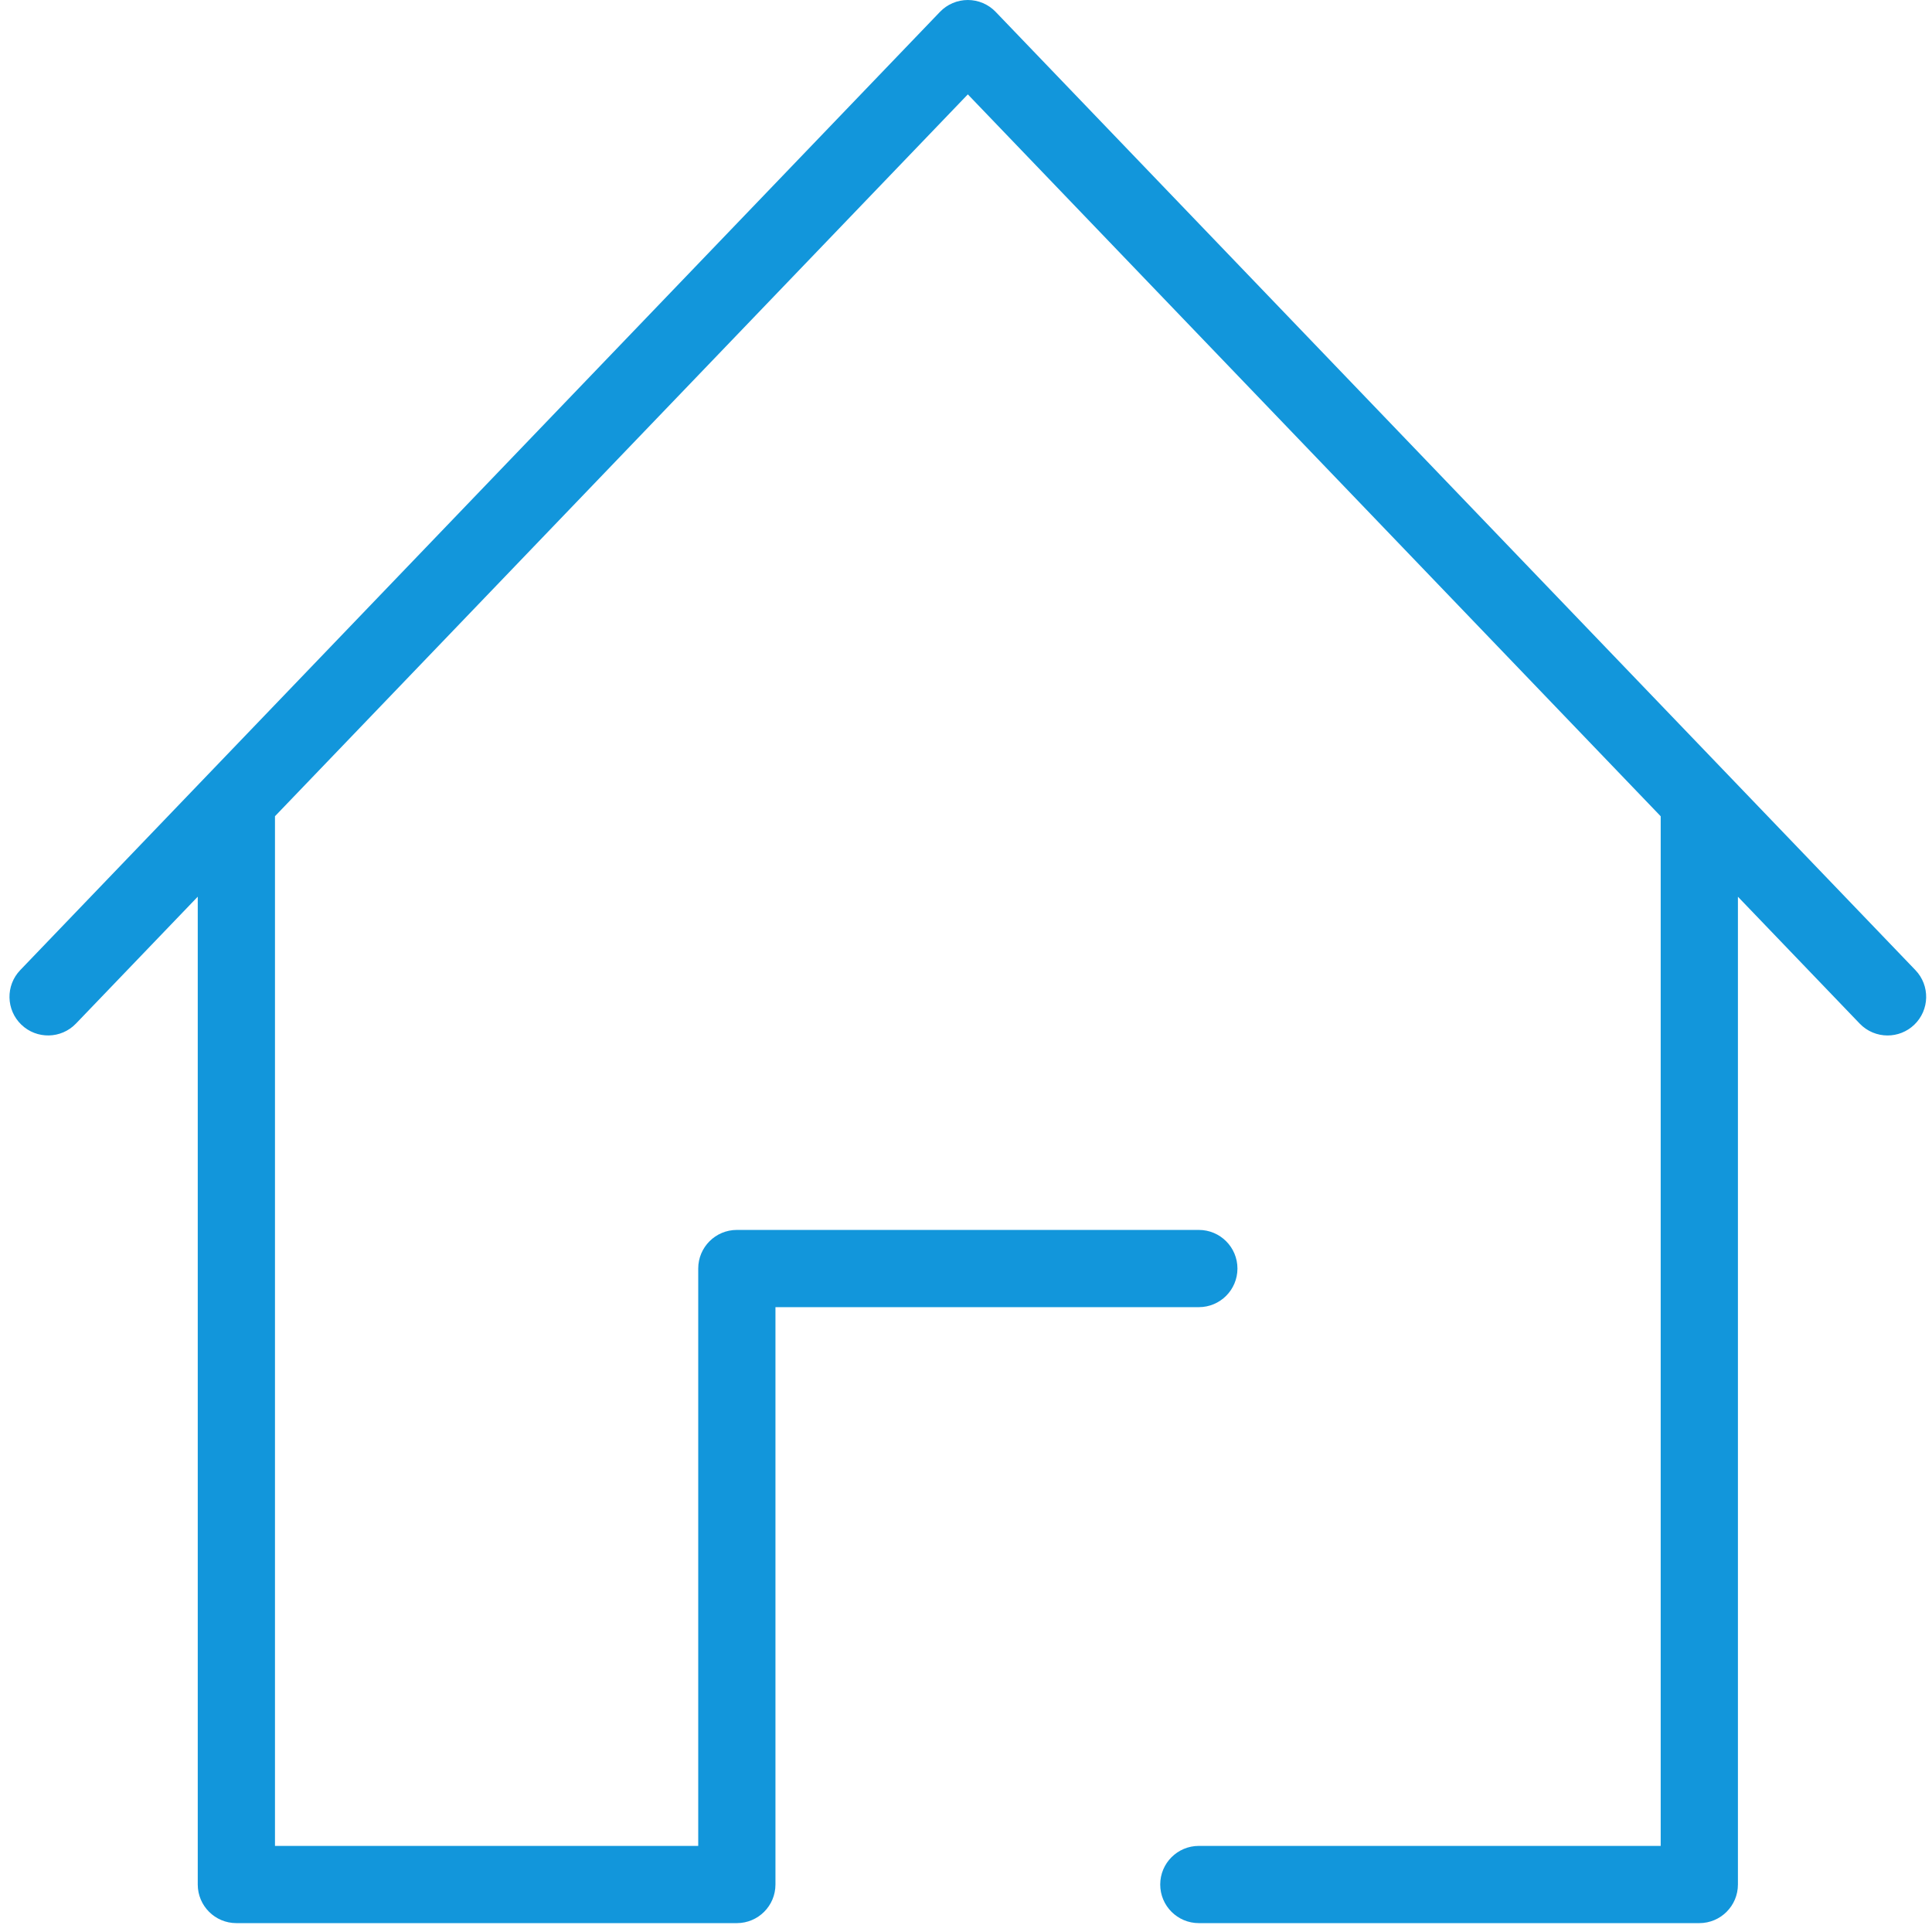
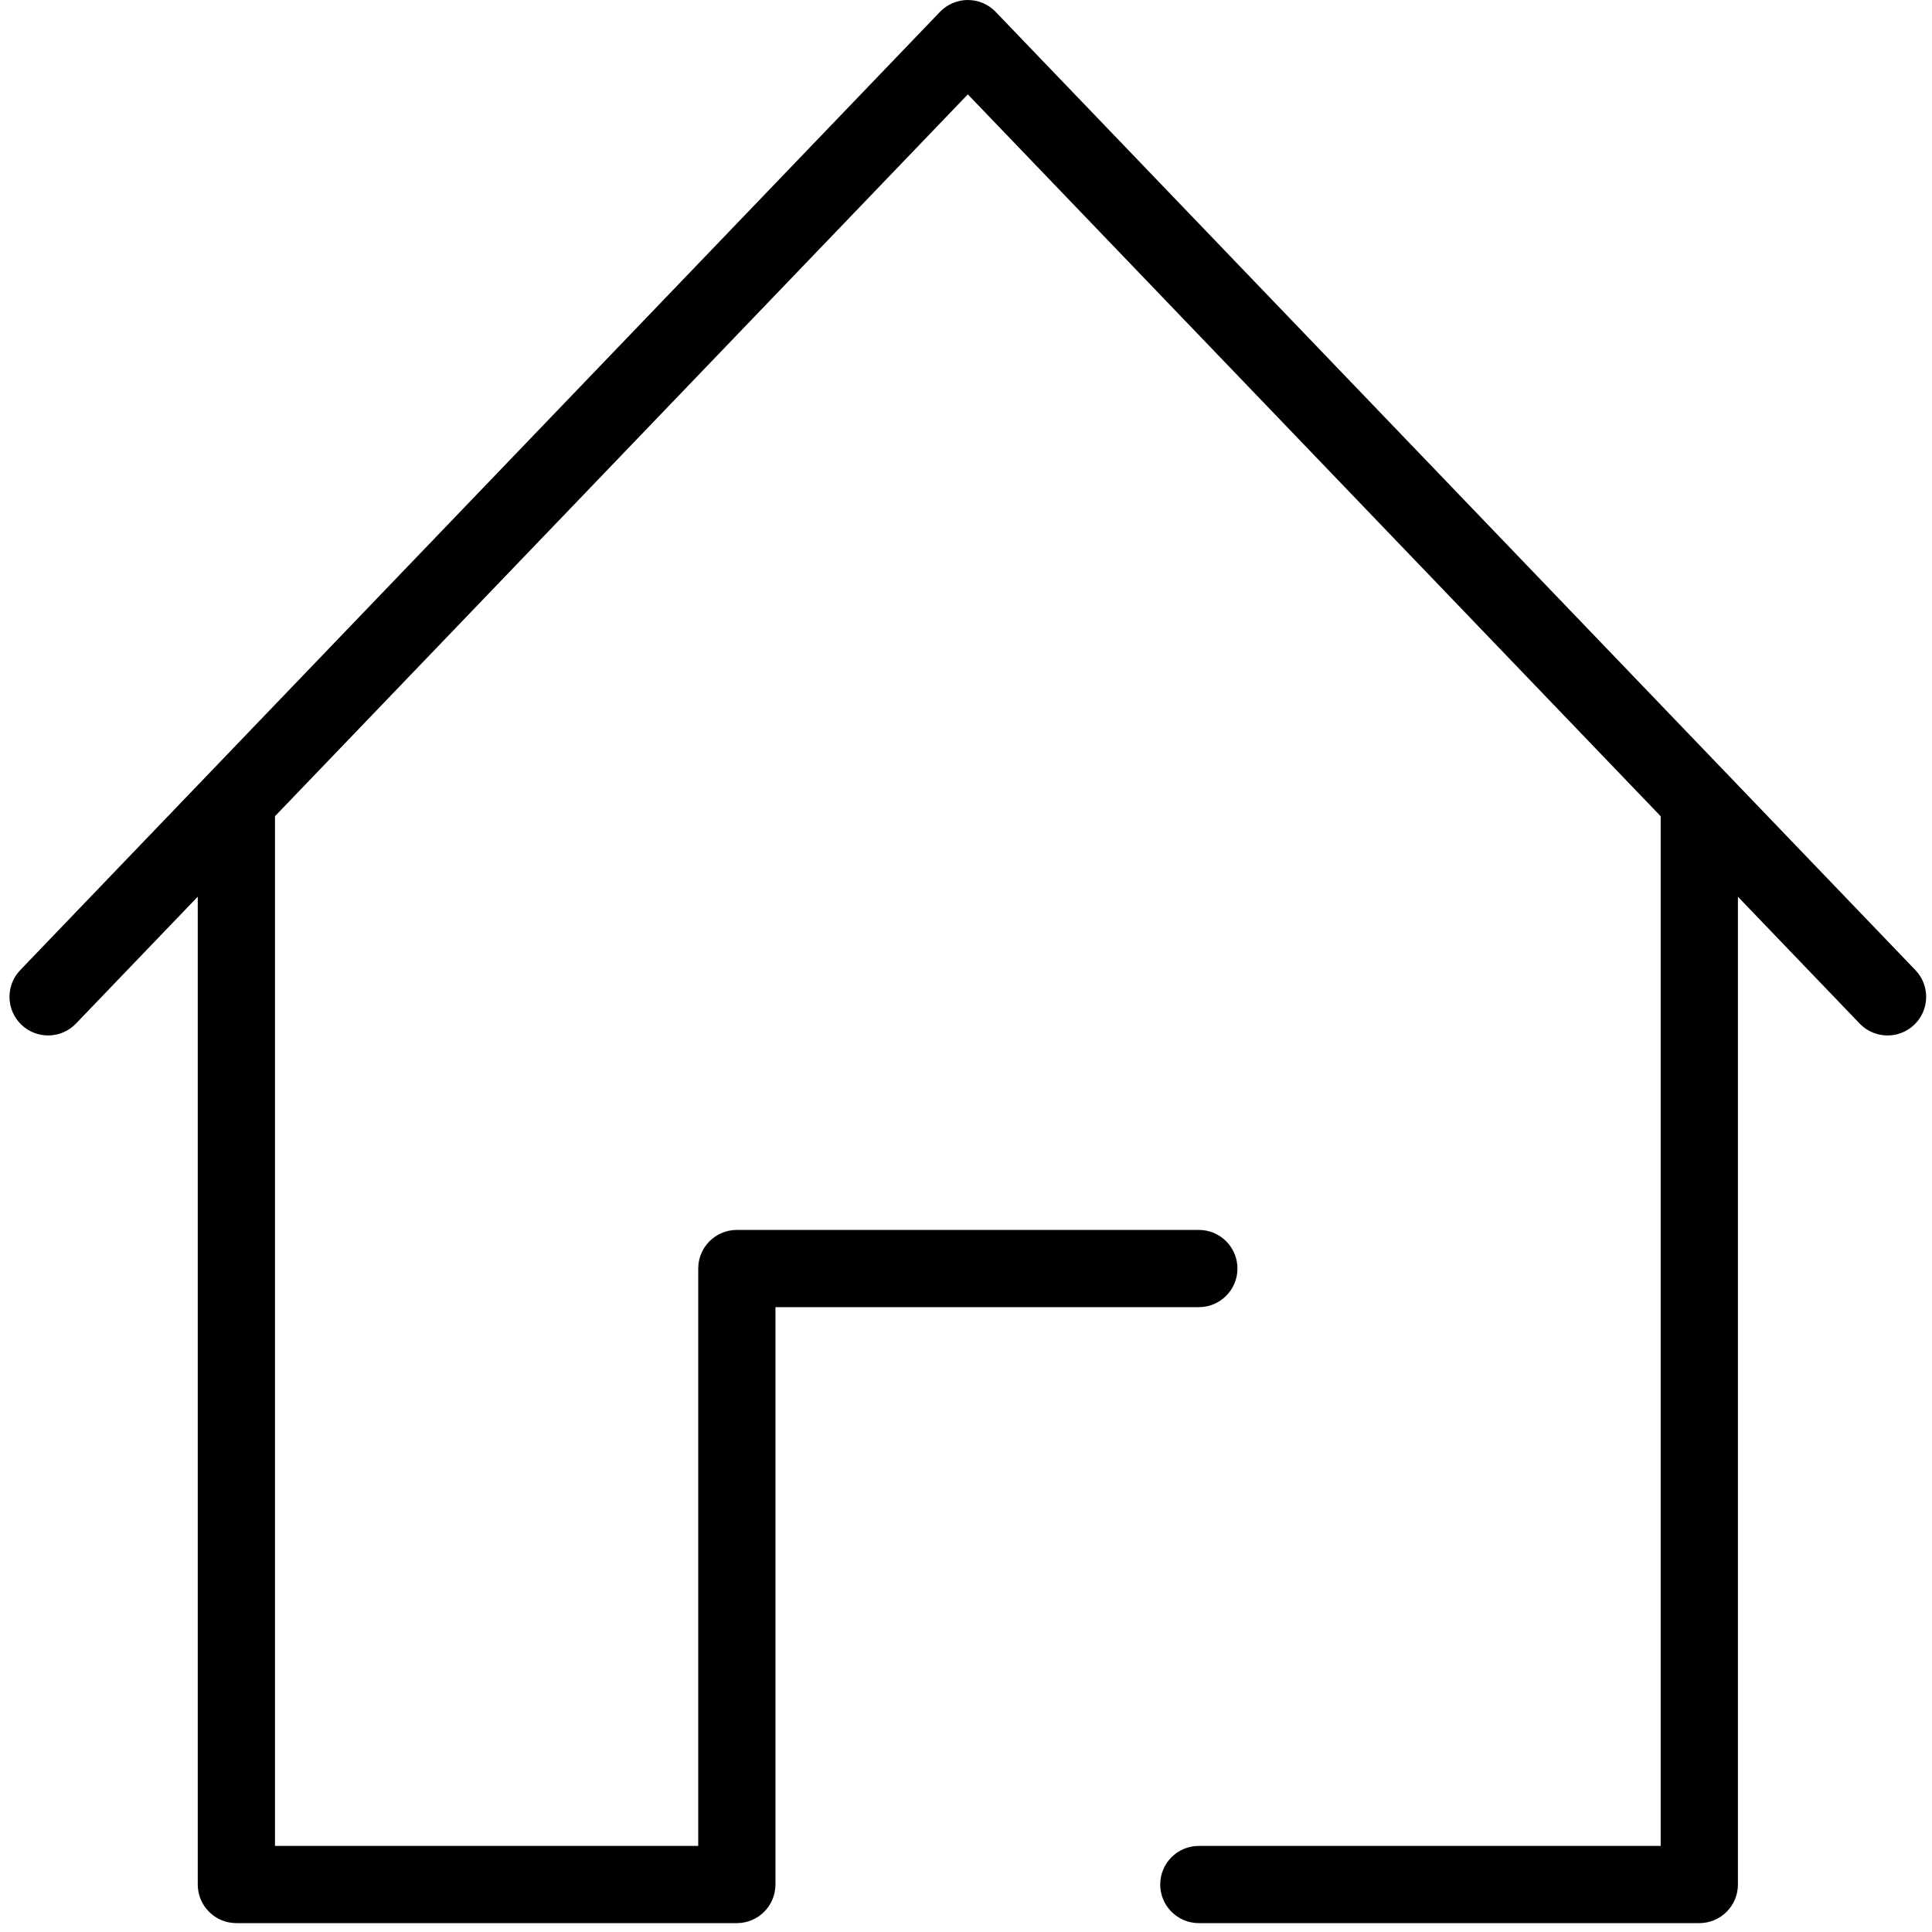
<svg xmlns="http://www.w3.org/2000/svg" t="1587694997176" class="icon" viewBox="0 0 1024 1024" version="1.1" p-id="1963" width="200" height="200">
  <defs>
    <style type="text/css" />
  </defs>
-   <path d="M1014.613 543.12c-3.97 3.807-9.077 5.7-14.173 5.7-5.372 0-10.745-2.108-14.766-6.293l-64.54-67.241 0 523.544c0 11.308-9.159 20.466-20.466 20.466l-265.261 0c-11.308 0-20.466-9.159-20.466-20.466 0-11.297 9.159-20.466 20.466-20.466l244.795 0 0-545.729-367.234-382.614-367.224 382.594 0 545.75 224.329 0L370.074 672.353c0-11.308 9.169-20.466 20.466-20.466l244.867 0c11.297 0 20.466 9.159 20.466 20.466 0 11.297-9.169 20.466-20.466 20.466l-224.401 0 0 306.009c0 11.308-9.159 20.466-20.466 20.466l-265.261 0c-11.297 0-20.466-9.159-20.466-20.466L104.812 475.264l-64.55 67.252c-7.828 8.156-20.783 8.422-28.939 0.594s-8.422-20.783-0.594-28.939L498.202 6.293c3.858-4.022 9.189-6.293 14.766-6.293 5.567 0 10.898 2.272 14.756 6.293l487.483 507.887C1023.035 522.336 1022.769 535.291 1014.613 543.12z" p-id="1964" fill="#1296db" />
+   <path d="M1014.613 543.12c-3.97 3.807-9.077 5.7-14.173 5.7-5.372 0-10.745-2.108-14.766-6.293l-64.54-67.241 0 523.544c0 11.308-9.159 20.466-20.466 20.466l-265.261 0c-11.308 0-20.466-9.159-20.466-20.466 0-11.297 9.159-20.466 20.466-20.466l244.795 0 0-545.729-367.234-382.614-367.224 382.594 0 545.75 224.329 0L370.074 672.353c0-11.308 9.169-20.466 20.466-20.466l244.867 0c11.297 0 20.466 9.159 20.466 20.466 0 11.297-9.169 20.466-20.466 20.466l-224.401 0 0 306.009c0 11.308-9.159 20.466-20.466 20.466l-265.261 0c-11.297 0-20.466-9.159-20.466-20.466L104.812 475.264l-64.55 67.252c-7.828 8.156-20.783 8.422-28.939 0.594s-8.422-20.783-0.594-28.939L498.202 6.293c3.858-4.022 9.189-6.293 14.766-6.293 5.567 0 10.898 2.272 14.756 6.293l487.483 507.887C1023.035 522.336 1022.769 535.291 1014.613 543.12z" p-id="1964" fill="#000" />
</svg>
